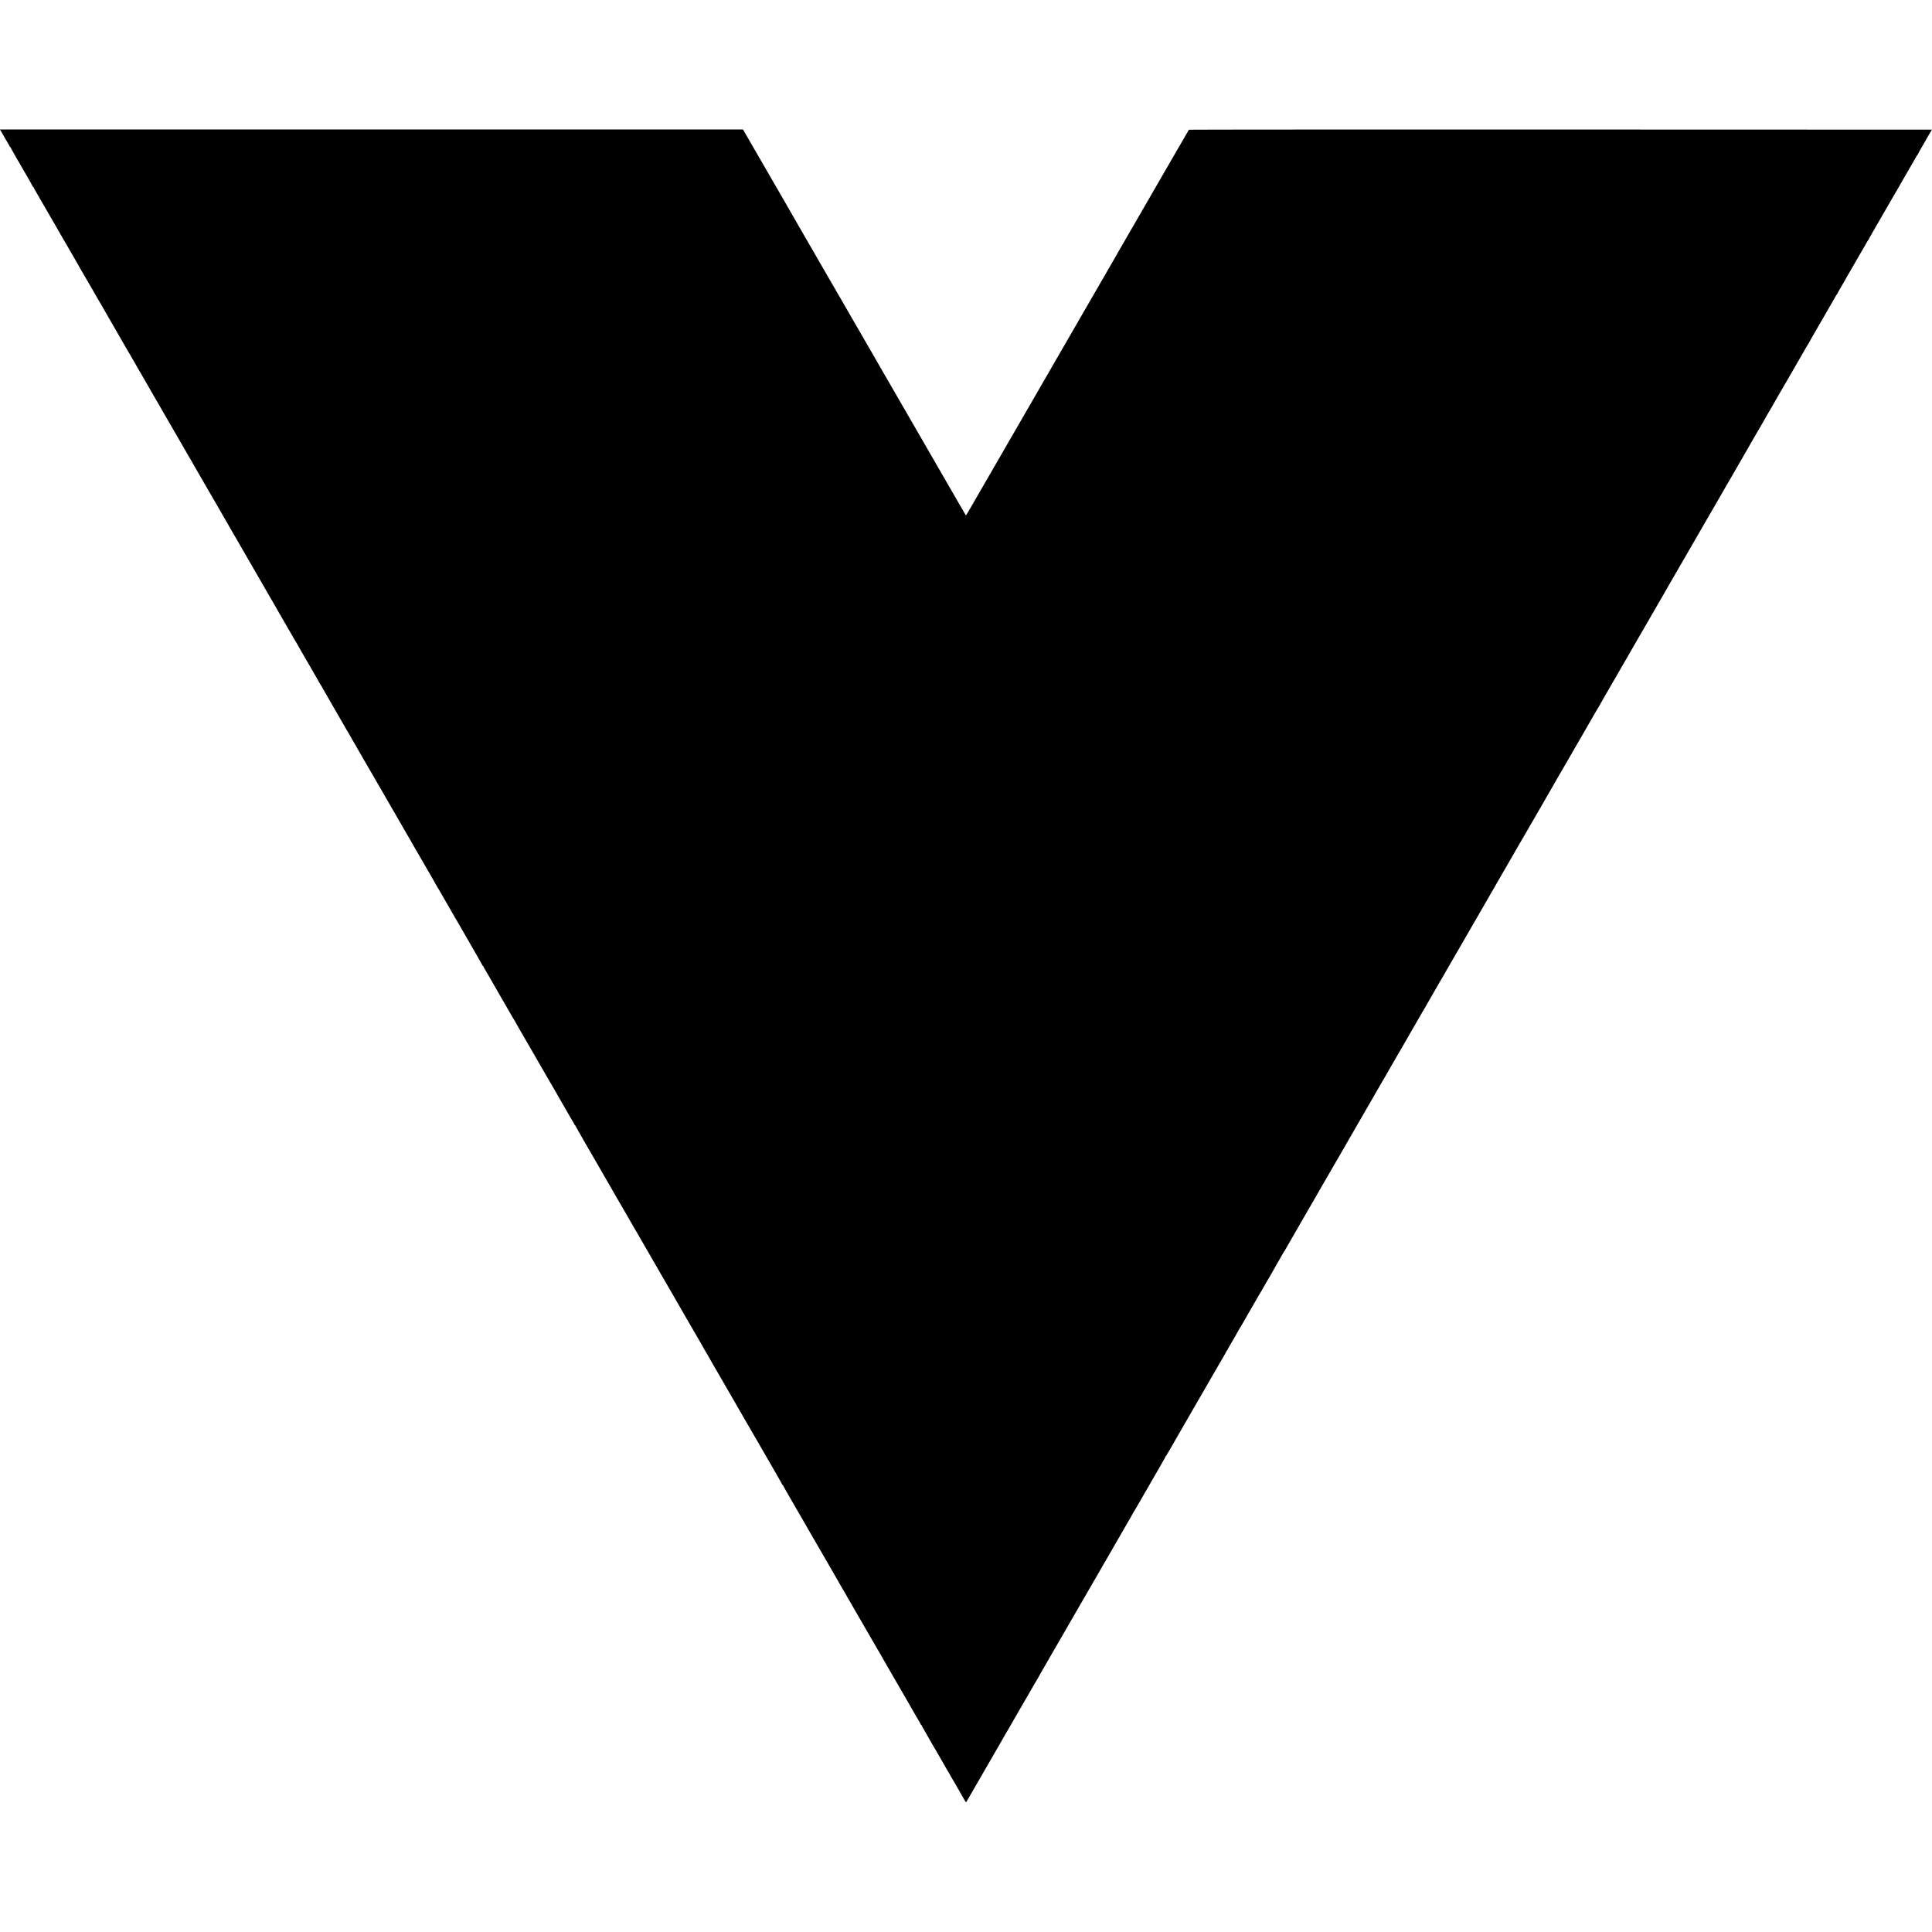
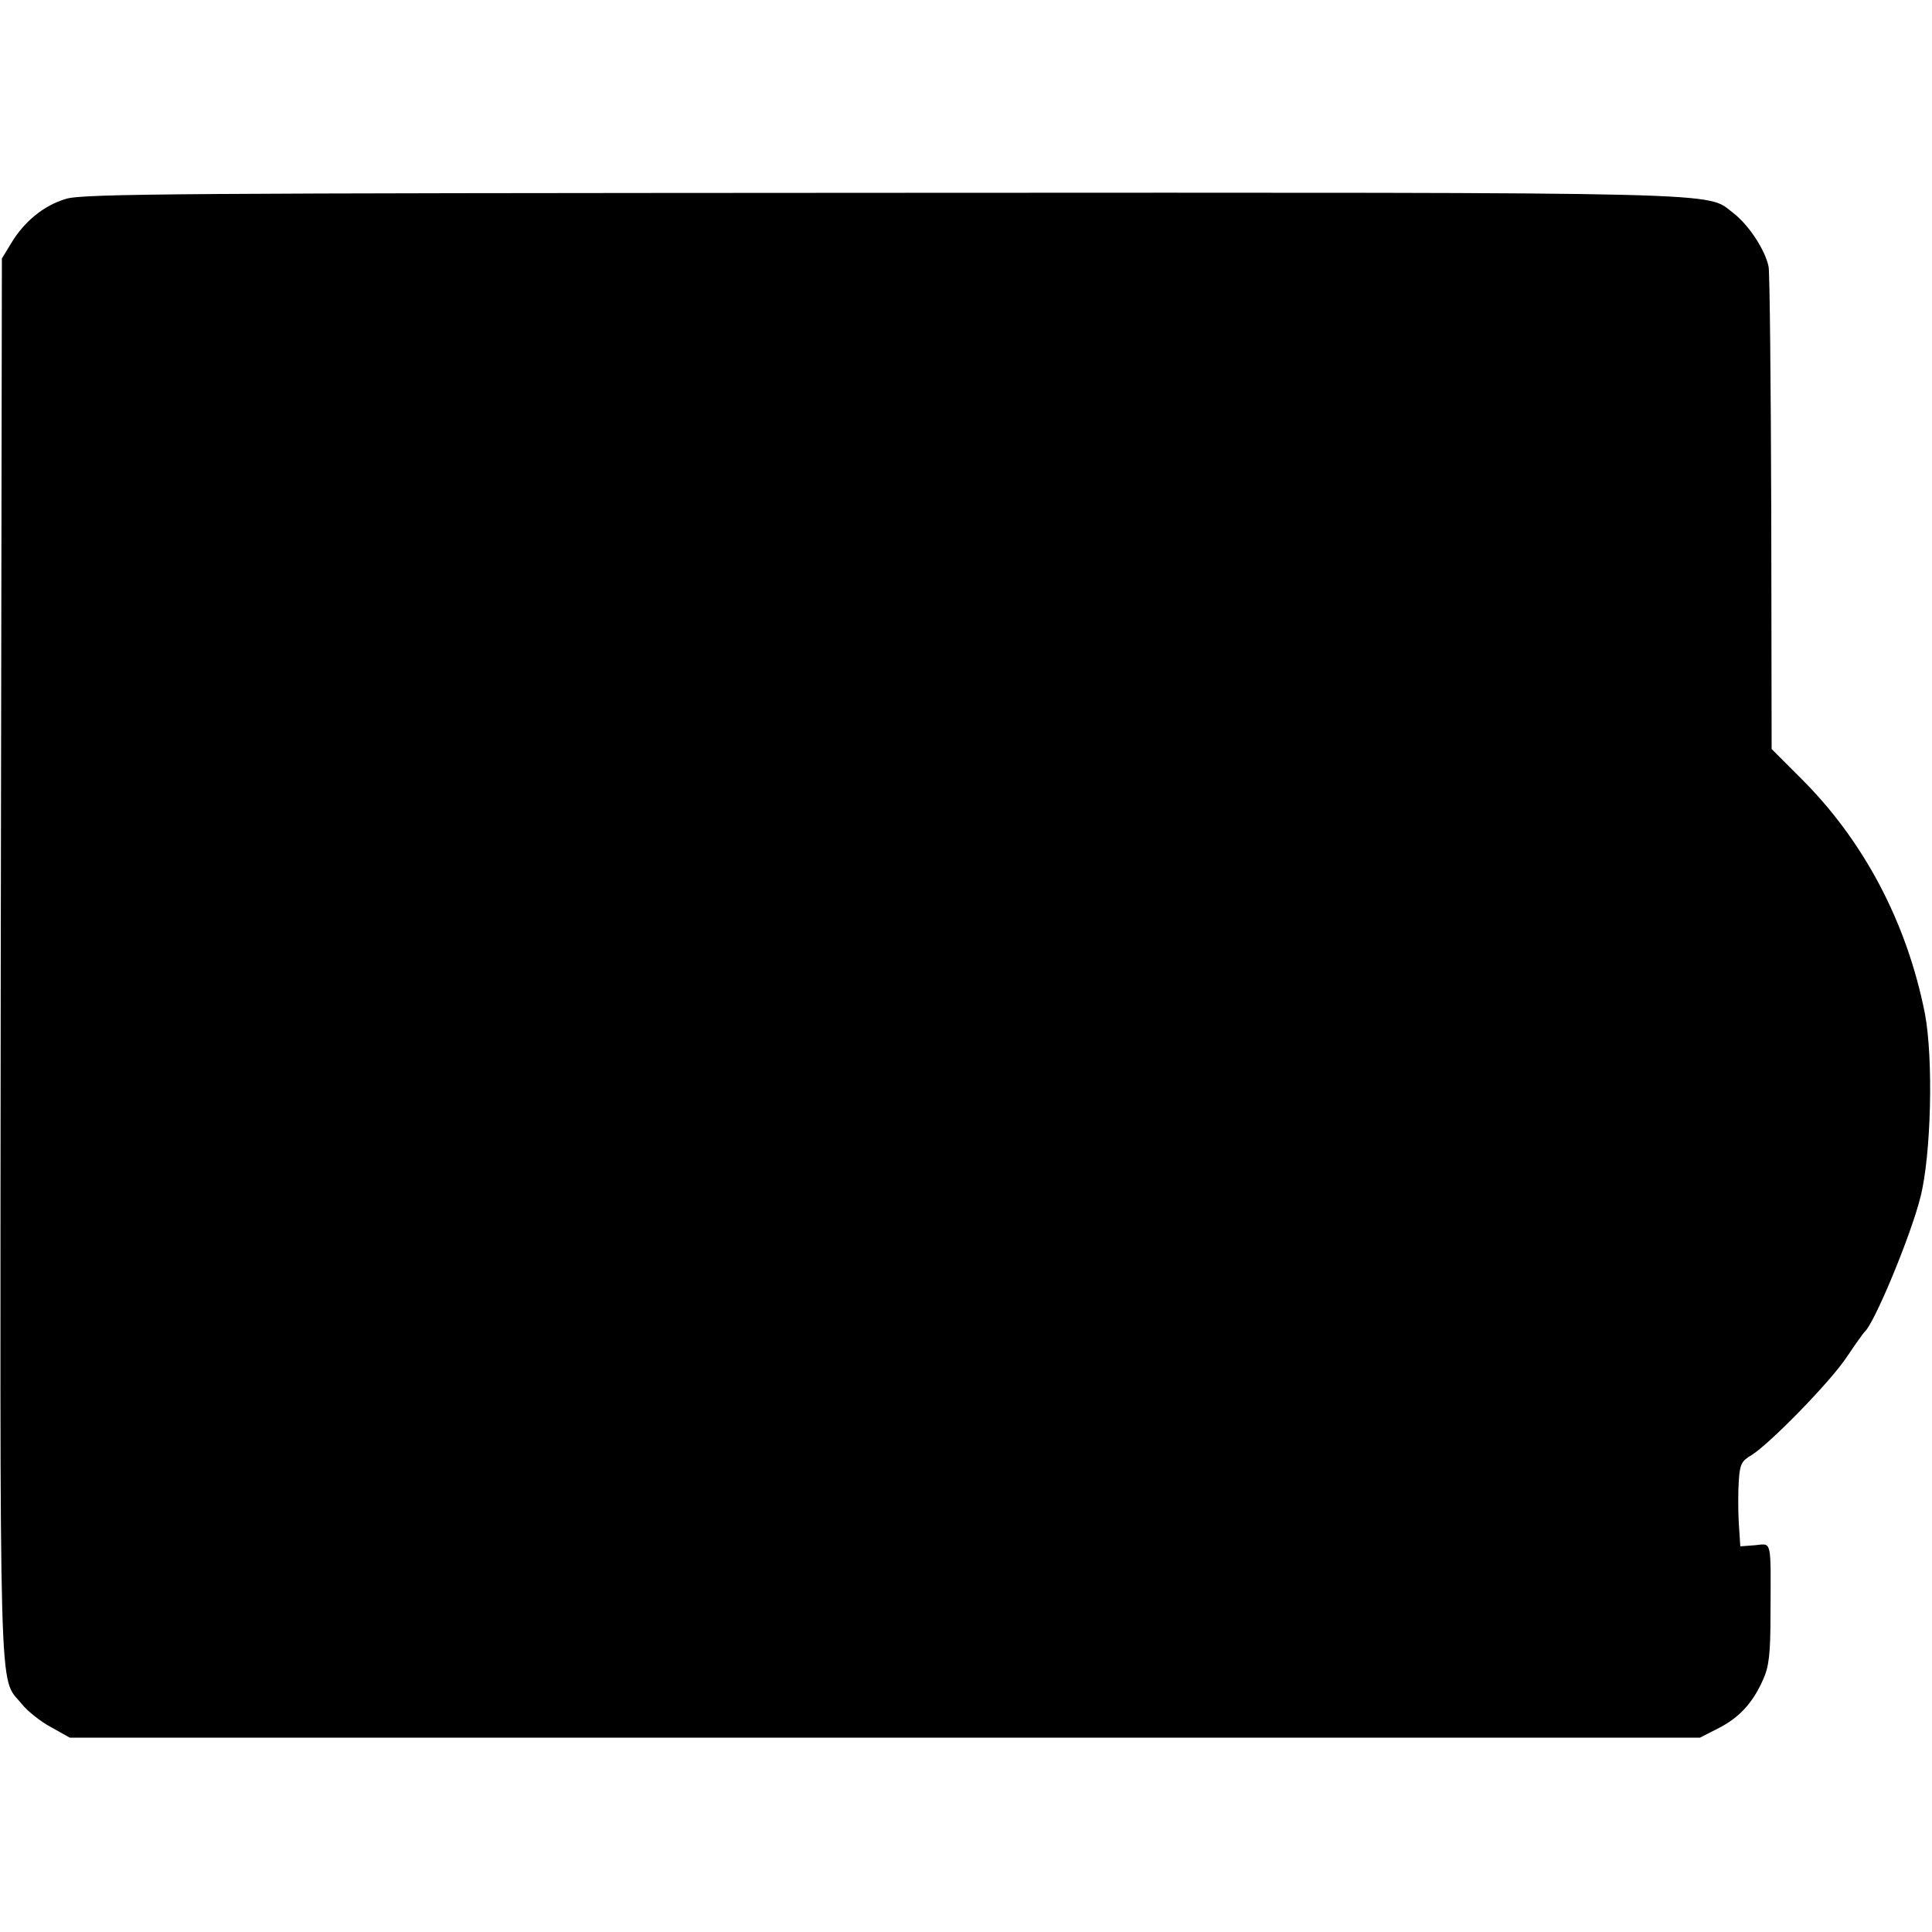
- <svg xmlns="http://www.w3.org/2000/svg" version="1.0" width="16pt" height="16pt" viewBox="0 0 16 16" preserveAspectRatio="xMidYMid meet">
-   <g transform="translate(0,16) scale(0.00032,-0.00032)" fill="#000000" stroke="none">
-     <path d="M18 46618 c45 -75 122 -207 122 -211 0 -2 25 -45 55 -95 30 -50 55 -96 55 -102 0 -5 5 -10 10 -10 6 0 10 -4 10 -9 0 -5 73 -135 161 -288 89 -153 173 -298 187 -323 14 -25 32 -57 41 -72 88 -149 187 -324 189 -335 2 -7 8 -13 13 -13 5 0 9 -4 9 -10 0 -5 46 -89 103 -187 175 -302 490 -846 507 -876 8 -16 20 -36 25 -45 28 -46 290 -498 339 -585 13 -23 74 -129 136 -236 61 -107 123 -215 137 -240 14 -25 29 -50 33 -56 5 -5 23 -37 40 -70 18 -33 38 -67 44 -75 11 -16 21 -33 63 -109 14 -25 29 -50 33 -56 4 -5 21 -35 38 -65 55 -100 261 -455 269 -465 4 -5 14 -21 20 -35 15 -29 41 -75 103 -180 24 -41 52 -88 60 -105 9 -16 57 -100 107 -185 112 -193 362 -626 380 -660 8 -14 23 -38 33 -55 11 -16 23 -37 27 -45 4 -8 26 -46 48 -85 23 -38 53 -90 67 -115 46 -81 64 -113 178 -310 62 -107 121 -210 132 -227 37 -67 56 -99 85 -148 16 -27 32 -57 36 -65 4 -8 15 -27 25 -42 9 -15 53 -89 96 -165 44 -76 177 -307 296 -513 120 -206 268 -463 330 -570 131 -227 117 -203 200 -348 36 -62 73 -125 82 -140 10 -15 21 -34 25 -42 4 -8 20 -37 36 -65 17 -27 38 -65 48 -82 49 -85 64 -111 87 -153 13 -25 28 -49 32 -55 4 -5 78 -134 165 -285 87 -151 166 -288 176 -305 10 -16 26 -43 35 -59 9 -17 125 -217 257 -445 132 -229 253 -441 270 -471 17 -30 45 -79 64 -108 18 -29 33 -54 33 -57 0 -2 20 -37 44 -77 24 -40 123 -212 221 -383 97 -170 190 -330 205 -355 16 -25 39 -65 53 -90 13 -25 81 -144 152 -265 70 -121 137 -238 150 -260 12 -22 37 -65 55 -95 18 -30 43 -73 55 -95 12 -22 48 -85 80 -140 77 -132 163 -280 190 -330 13 -22 71 -123 130 -225 59 -102 116 -199 126 -217 10 -17 29 -50 43 -72 15 -22 26 -43 26 -45 0 -2 27 -50 60 -106 33 -56 60 -103 60 -105 0 -2 55 -98 90 -155 8 -14 182 -316 239 -414 13 -22 45 -79 72 -124 27 -46 49 -86 49 -89 0 -2 14 -24 30 -48 16 -24 30 -46 30 -49 0 -5 74 -135 100 -176 5 -8 24 -42 43 -75 50 -88 58 -101 262 -455 104 -179 199 -345 213 -370 14 -25 28 -49 32 -55 4 -5 17 -26 28 -45 10 -19 62 -109 114 -200 114 -197 133 -230 170 -295 16 -27 33 -57 38 -65 17 -28 96 -165 103 -180 4 -8 16 -28 26 -45 10 -16 77 -131 148 -255 72 -124 181 -313 243 -420 62 -107 121 -209 131 -227 35 -62 323 -560 392 -678 38 -66 83 -145 100 -175 16 -30 33 -59 37 -65 4 -5 17 -27 29 -47 34 -61 56 -100 90 -156 17 -29 31 -55 31 -57 0 -2 17 -32 39 -67 21 -35 134 -229 251 -433 117 -203 235 -407 261 -451 27 -45 49 -85 49 -88 0 -4 8 -19 19 -34 15 -21 200 -341 309 -533 10 -19 33 -58 51 -87 17 -29 31 -54 31 -56 0 -2 25 -44 55 -94 30 -50 55 -95 55 -98 0 -4 6 -15 14 -23 7 -9 27 -41 43 -71 17 -30 170 -297 342 -594 171 -296 311 -542 311 -547 0 -5 5 -9 10 -9 6 0 10 -4 10 -10 0 -5 22 -47 49 -92 27 -46 58 -99 68 -118 24 -43 81 -140 93 -160 5 -8 66 -114 135 -235 69 -121 130 -227 135 -235 12 -21 259 -447 283 -490 10 -19 28 -47 38 -62 11 -14 19 -29 19 -32 0 -3 37 -69 83 -148 99 -170 305 -526 337 -583 13 -22 31 -53 41 -70 11 -16 22 -37 26 -45 7 -14 82 -146 103 -180 14 -24 181 -311 205 -355 13 -22 46 -80 75 -130 29 -49 64 -110 78 -135 14 -25 51 -88 82 -140 31 -52 59 -102 63 -110 4 -8 18 -33 31 -55 205 -353 284 -489 309 -535 17 -30 45 -78 62 -106 18 -28 36 -60 39 -72 4 -12 12 -22 17 -22 5 0 9 -4 9 -10 0 -5 109 -197 241 -427 133 -230 250 -431 259 -448 51 -90 222 -385 280 -485 37 -63 78 -135 92 -160 14 -25 67 -117 118 -205 51 -88 101 -175 111 -193 34 -58 55 -95 149 -257 51 -88 101 -173 110 -190 9 -16 76 -131 147 -255 72 -124 140 -241 151 -260 61 -108 281 -489 355 -615 38 -66 77 -133 87 -150 35 -63 91 -161 100 -175 14 -23 99 -169 128 -220 54 -97 135 -235 142 -245 4 -5 20 -32 35 -60 26 -48 238 -416 276 -480 10 -16 26 -46 37 -65 30 -53 382 -661 403 -695 10 -16 22 -37 26 -45 4 -8 26 -48 50 -88 24 -41 43 -75 43 -77 0 -2 22 -40 50 -85 27 -45 50 -84 50 -86 0 -3 38 -69 83 -147 84 -142 302 -520 340 -587 10 -19 34 -60 52 -90 18 -30 44 -75 57 -100 14 -25 45 -79 70 -120 25 -41 56 -96 70 -121 14 -25 77 -133 138 -240 62 -107 122 -210 132 -229 25 -43 310 -535 337 -581 11 -19 26 -45 34 -59 17 -32 238 -414 266 -460 11 -19 24 -41 28 -49 3 -7 75 -133 160 -278 84 -146 153 -269 153 -274 0 -5 5 -9 10 -9 6 0 10 -4 10 -10 0 -5 82 -150 181 -322 182 -314 201 -346 240 -415 12 -21 80 -139 152 -263 71 -124 141 -245 155 -270 14 -25 28 -49 32 -55 6 -8 145 -248 220 -380 37 -66 209 -362 229 -395 11 -19 24 -42 28 -49 4 -8 67 -118 140 -243 73 -125 133 -230 133 -233 0 -2 15 -28 33 -57 19 -29 47 -78 64 -108 17 -30 53 -93 79 -139 53 -90 82 -141 157 -272 82 -142 115 -199 381 -659 142 -245 268 -463 281 -485 12 -22 71 -125 132 -230 60 -104 172 -298 248 -430 76 -132 146 -253 156 -270 11 -16 22 -36 26 -44 3 -8 30 -54 60 -103 29 -49 53 -91 53 -93 0 -3 18 -34 40 -70 22 -36 40 -67 40 -69 0 -2 37 -66 81 -142 45 -77 98 -168 119 -204 20 -36 47 -81 58 -100 12 -19 27 -47 33 -62 6 -16 15 -28 20 -28 5 0 9 -4 9 -9 0 -6 63 -118 140 -251 77 -133 140 -243 140 -245 0 -2 18 -33 41 -70 22 -37 49 -83 60 -101 10 -19 29 -51 40 -71 25 -45 109 -189 126 -218 7 -11 17 -29 22 -40 6 -11 22 -38 35 -60 14 -22 37 -62 52 -90 14 -27 35 -62 45 -77 11 -14 19 -29 19 -32 0 -3 18 -35 40 -71 22 -36 40 -67 40 -69 0 -2 19 -35 42 -72 23 -38 55 -94 72 -124 26 -47 139 -244 171 -298 6 -9 21 -36 34 -60 28 -48 37 -51 51 -19 6 12 19 36 29 52 10 17 27 46 38 65 11 19 104 181 208 360 103 179 199 345 213 370 14 25 42 74 64 109 21 34 38 65 38 67 0 2 18 33 40 69 22 36 40 67 40 69 0 3 177 310 199 346 16 26 136 234 140 244 2 5 25 44 52 88 27 44 49 81 49 84 0 2 18 34 40 70 22 36 40 67 40 69 0 2 20 36 43 77 35 58 169 289 297 513 9 17 50 86 90 155 40 69 86 150 103 180 16 30 35 62 41 70 6 8 16 24 22 35 35 64 72 129 167 293 59 100 116 199 127 220 11 20 30 53 41 72 43 72 1070 1850 1121 1940 14 25 65 113 113 195 48 83 96 166 107 185 10 19 28 50 38 68 11 18 73 124 137 235 64 111 175 303 246 427 71 124 173 299 225 390 52 91 116 202 143 248 27 45 49 85 49 89 0 4 6 14 14 22 7 9 28 43 46 76 26 47 251 436 378 655 11 19 29 51 40 70 11 19 101 176 201 348 99 172 181 317 181 323 0 5 5 9 10 9 6 0 10 5 10 11 0 6 8 23 18 37 11 15 32 52 49 82 16 30 130 228 253 440 122 212 234 405 248 430 13 25 39 70 57 100 39 65 69 117 130 225 25 44 50 87 55 95 12 19 78 134 220 380 61 107 129 224 150 260 161 277 222 382 246 425 15 28 47 83 71 123 24 41 43 78 43 83 0 5 4 9 8 9 4 0 13 12 19 28 7 15 23 45 36 67 66 110 277 478 277 483 0 3 6 13 14 21 7 9 27 41 43 71 17 30 45 80 63 110 34 57 375 649 394 685 6 11 16 27 22 35 6 8 26 42 44 75 18 33 41 74 51 90 10 17 24 41 32 55 54 97 72 128 88 152 11 14 19 28 19 30 0 3 79 141 175 308 96 167 175 305 175 308 0 3 6 13 14 21 7 9 26 39 41 66 33 60 276 483 338 587 24 40 46 80 50 88 4 8 13 24 20 35 14 23 95 163 125 215 11 19 52 91 92 160 40 69 80 139 90 155 9 17 103 179 207 360 105 182 200 346 211 365 103 181 463 802 489 845 7 11 15 27 19 35 4 8 29 51 55 95 64 110 828 1433 848 1470 9 17 24 41 33 55 9 14 29 48 45 77 15 28 52 93 82 145 30 51 62 107 71 123 17 30 231 398 400 690 51 88 103 179 115 202 12 23 26 48 32 55 6 7 24 38 40 68 17 30 61 107 98 170 37 63 84 144 103 180 19 36 41 72 48 81 8 8 14 18 14 21 0 4 27 51 59 106 32 55 72 124 89 154 16 29 71 125 122 213 51 88 104 180 118 205 13 25 28 50 32 55 4 6 17 26 28 45 11 19 45 80 77 135 31 55 66 116 77 135 11 19 88 152 171 295 401 694 620 1072 650 1125 11 19 87 152 170 295 83 143 158 273 166 288 9 16 21 36 26 45 6 9 31 52 55 96 25 43 54 94 66 115 11 20 95 164 186 321 91 157 173 299 182 315 9 17 26 46 37 65 12 19 66 114 121 210 56 96 108 186 117 200 8 14 24 40 34 59 24 45 383 664 412 713 5 9 17 29 26 45 15 28 120 210 241 419 36 61 68 117 72 125 4 8 12 23 19 34 35 57 245 420 262 453 11 20 35 61 53 90 17 29 32 54 32 56 0 3 28 51 62 108 33 57 70 119 80 138 10 19 23 42 28 50 5 8 32 53 59 100 27 47 149 258 271 470 122 212 234 405 248 430 30 53 62 108 80 135 6 11 15 27 19 35 4 8 85 150 181 315 96 165 187 323 202 350 31 56 116 202 130 225 5 8 25 42 43 75 19 33 92 159 162 280 149 257 157 271 202 350 19 33 38 67 43 75 9 14 228 392 275 475 12 22 55 96 95 165 40 69 80 139 90 155 24 42 202 350 221 383 9 15 27 47 41 72 14 25 75 131 136 236 61 106 121 210 134 232 99 172 271 470 279 482 5 8 23 40 40 70 18 30 81 141 142 245 60 105 121 210 135 235 14 25 71 124 127 220 56 96 143 247 194 335 51 88 96 167 102 175 14 24 180 311 204 355 23 43 340 590 356 615 5 8 50 87 101 175 171 301 517 898 582 1008 25 43 46 81 46 83 0 2 12 23 27 47 14 23 40 67 56 97 16 30 35 62 42 70 7 8 15 22 18 30 4 8 20 38 37 65 16 28 33 57 37 65 6 12 111 196 143 250 5 8 55 95 112 193 57 98 113 195 126 215 12 20 27 46 32 57 6 11 14 27 20 35 5 8 76 130 156 270 80 140 165 287 187 325 23 39 52 90 66 115 13 25 30 52 37 61 8 8 14 18 14 21 0 4 41 77 92 165 50 87 175 302 276 478 101 176 208 360 236 408 28 49 67 117 86 152 19 35 41 70 48 77 6 6 12 15 12 19 0 7 124 224 167 291 12 21 23 40 23 42 0 2 21 40 46 83 26 43 55 92 64 109 54 95 327 568 354 614 19 30 45 75 59 100 71 128 82 145 89 148 4 2 8 8 8 13 0 5 42 82 94 172 311 538 496 858 518 897 14 25 40 70 58 100 18 30 42 71 53 90 10 19 79 139 152 265 73 127 142 246 153 265 10 19 43 76 72 125 29 50 63 108 75 130 65 116 80 140 87 143 4 2 8 8 8 12 0 8 114 212 140 250 6 8 14 24 20 35 5 11 54 97 108 190 l100 170 -9611 3 c-5286 1 -9614 -1 -9618 -5 -5 -6 -419 -719 -619 -1068 -89 -155 -267 -463 -323 -560 -38 -66 -81 -140 -95 -165 -31 -56 -263 -457 -526 -910 -110 -190 -224 -388 -254 -440 -29 -52 -61 -109 -71 -125 -23 -39 -243 -420 -268 -465 -11 -19 -204 -352 -428 -740 -224 -388 -477 -826 -563 -975 -85 -148 -185 -322 -222 -385 -37 -63 -120 -207 -185 -320 -65 -113 -177 -306 -248 -430 -72 -124 -172 -297 -222 -385 -51 -88 -142 -245 -202 -350 -131 -226 -247 -427 -408 -705 -65 -113 -249 -432 -410 -710 -160 -278 -388 -673 -506 -877 -118 -205 -216 -373 -219 -373 -3 0 -52 82 -109 183 -58 100 -144 250 -192 332 -95 164 -402 696 -647 1120 -85 149 -228 396 -317 550 -212 365 -982 1700 -1008 1745 -10 19 -43 76 -72 125 -29 50 -64 110 -77 135 -14 25 -63 110 -110 190 -47 80 -96 165 -110 190 -14 25 -99 171 -188 325 -89 154 -174 300 -188 325 -13 25 -64 113 -112 195 -48 83 -140 242 -205 355 -65 113 -183 317 -263 454 -79 137 -152 264 -163 282 -50 89 -335 583 -354 614 -12 19 -34 58 -50 85 -15 28 -129 226 -253 440 -124 215 -235 408 -247 430 -12 22 -69 121 -127 220 -58 99 -226 389 -373 645 -148 256 -324 561 -392 678 -67 117 -134 232 -147 255 -13 23 -33 59 -46 80 l-22 37 -9615 0 -9615 0 20 -32z" />
+ <svg xmlns="http://www.w3.org/2000/svg" version="1.0" width="512pt" height="512pt" viewBox="0 0 512 512" preserveAspectRatio="xMidYMid meet">
+   <g transform="translate(0,512) scale(0.1,-0.1)" fill="#000000" stroke="none">
+     <path d="M175 4593 c-58 -17 -110 -59 -145 -117 l-25 -41 -3 -1856 c-2 -2028 -6 -1898 55 -1974 15 -19 50 -47 78 -62 l50 -28 2160 0 2160 0 49 25 c55 28 91 67 118 128 16 35 20 68 20 175 1 202 4 186 -41 182 l-39 -3 -4 61 c-2 34 -2 85 0 113 3 44 7 52 34 68 47 29 209 194 253 261 22 33 43 62 46 65 25 20 122 253 148 356 29 112 35 369 12 489 -48 241 -162 458 -331 625 l-75 75 -1 625 c-1 344 -4 638 -7 653 -9 45 -53 111 -93 142 -75 57 37 55 -2253 54 -1861 -1 -2122 -2 -2166 -16z" />
  </g>
</svg>
